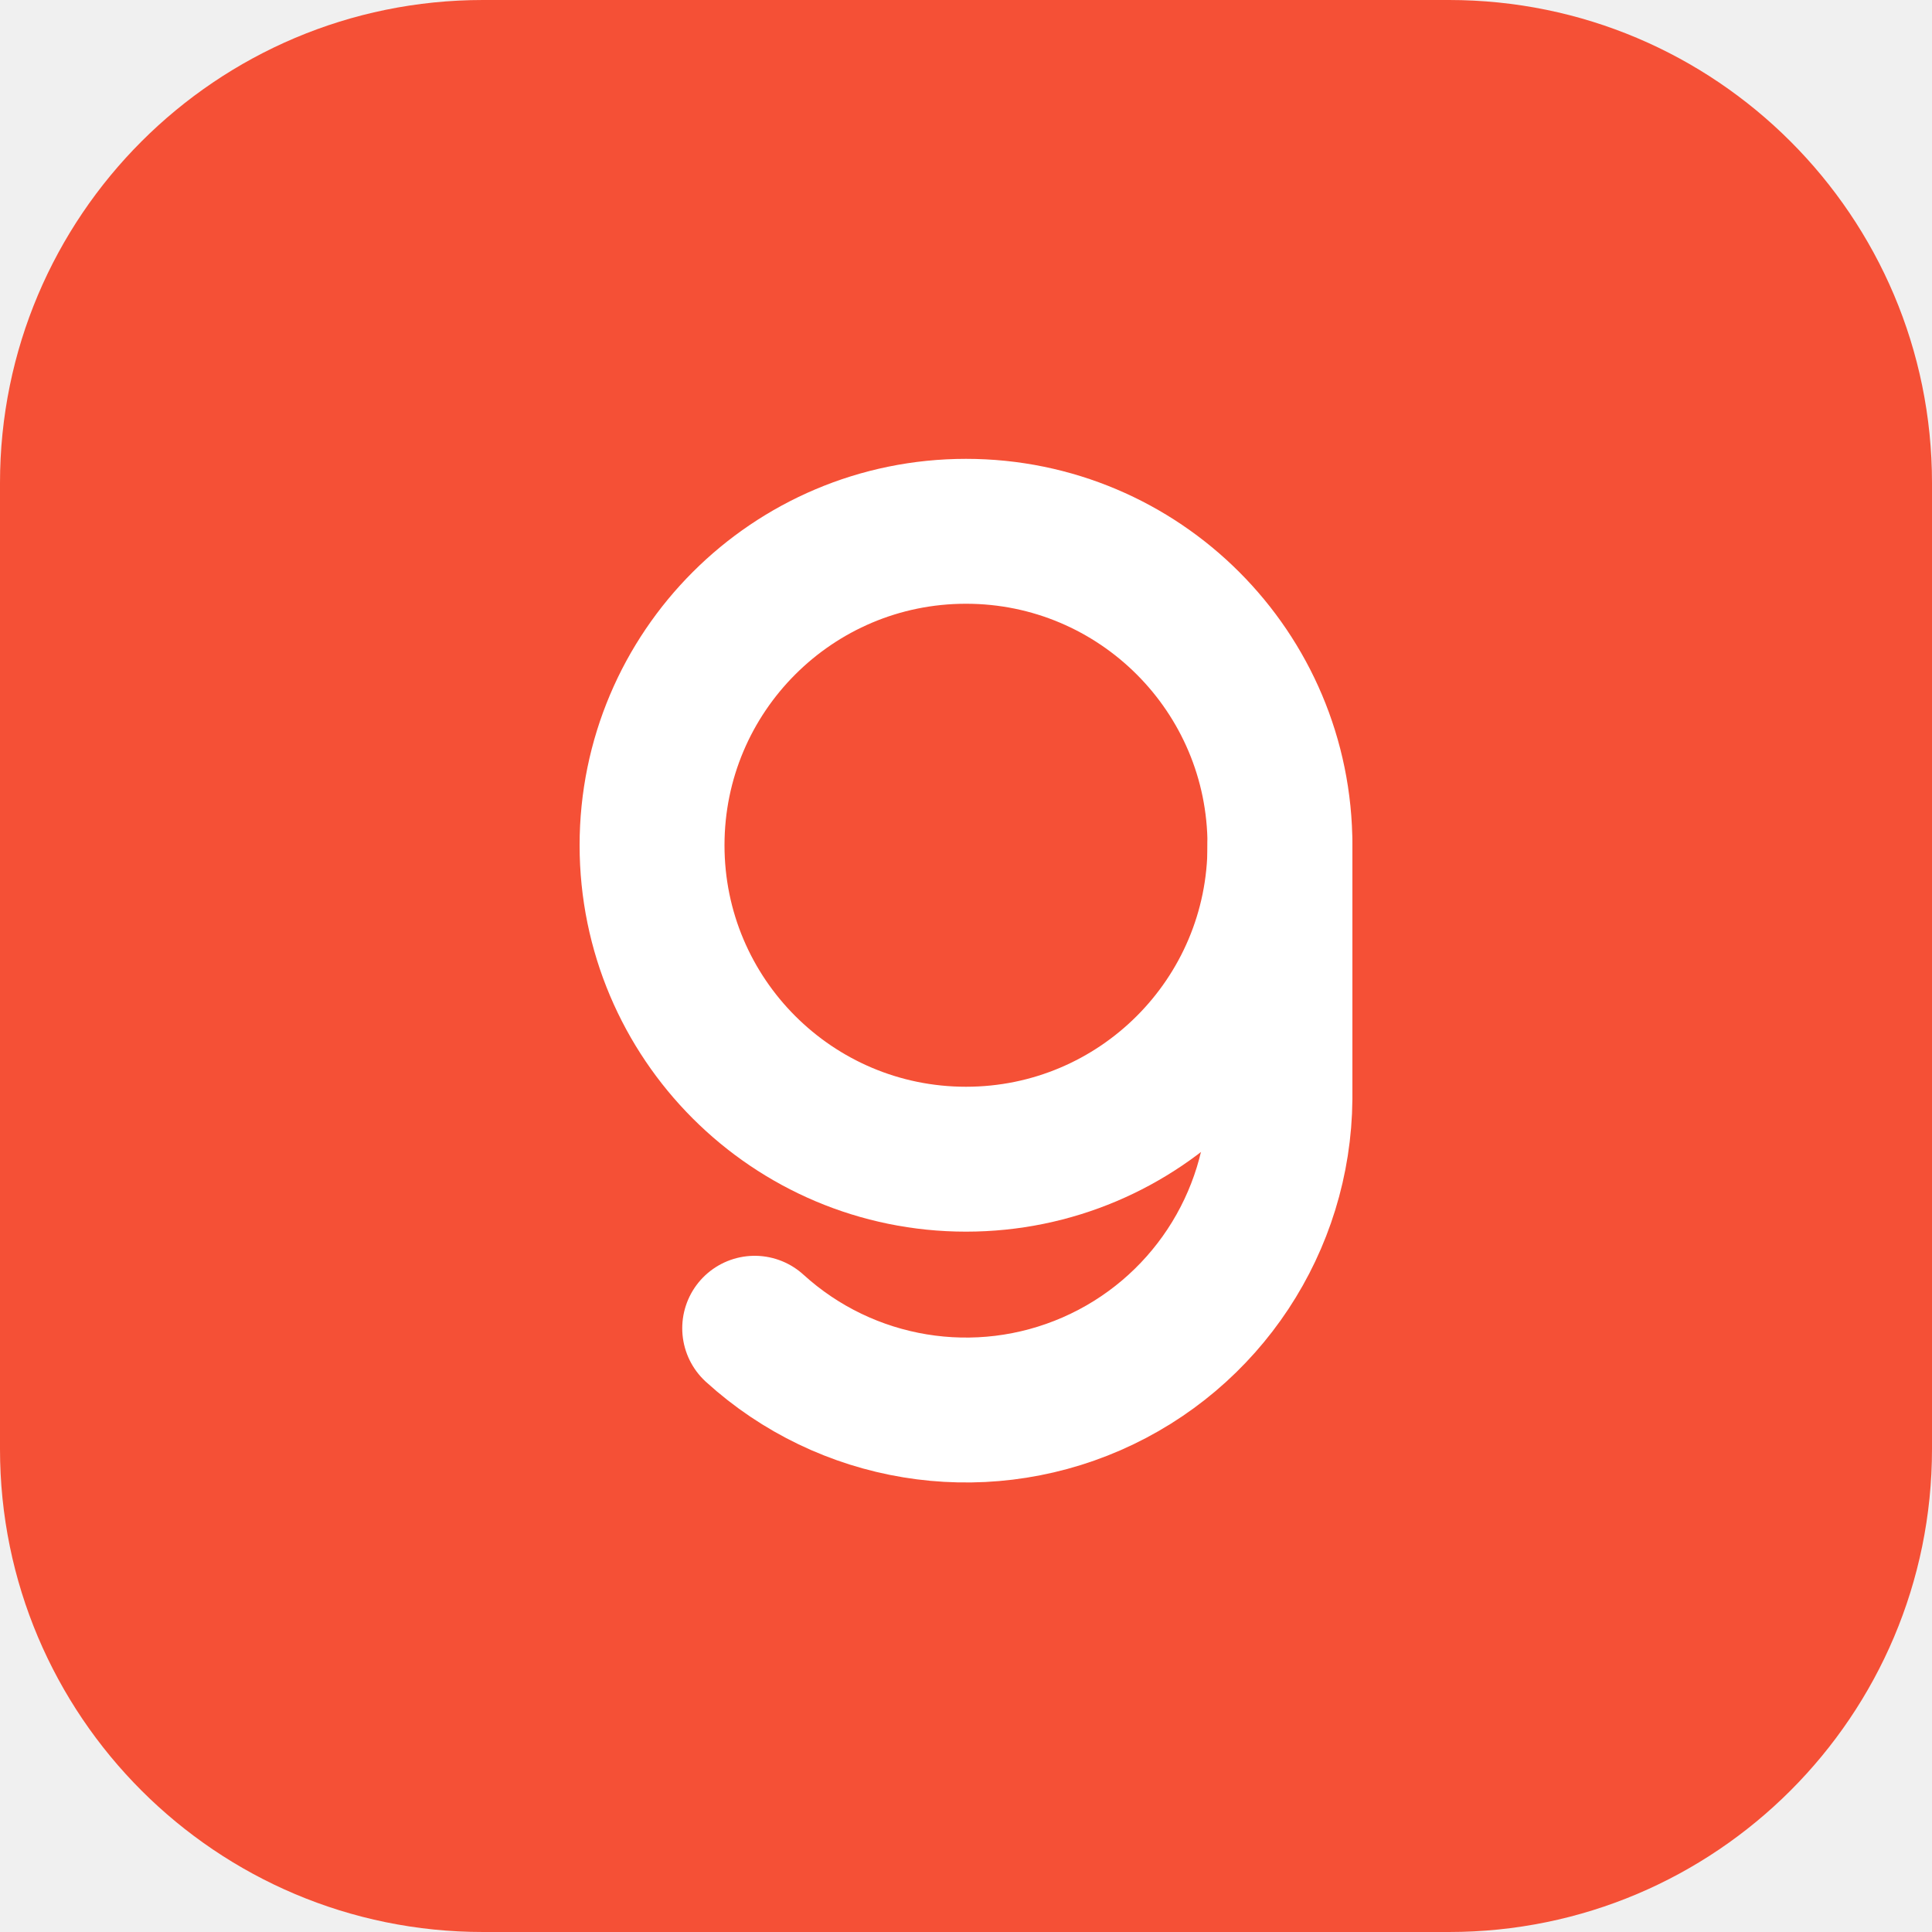
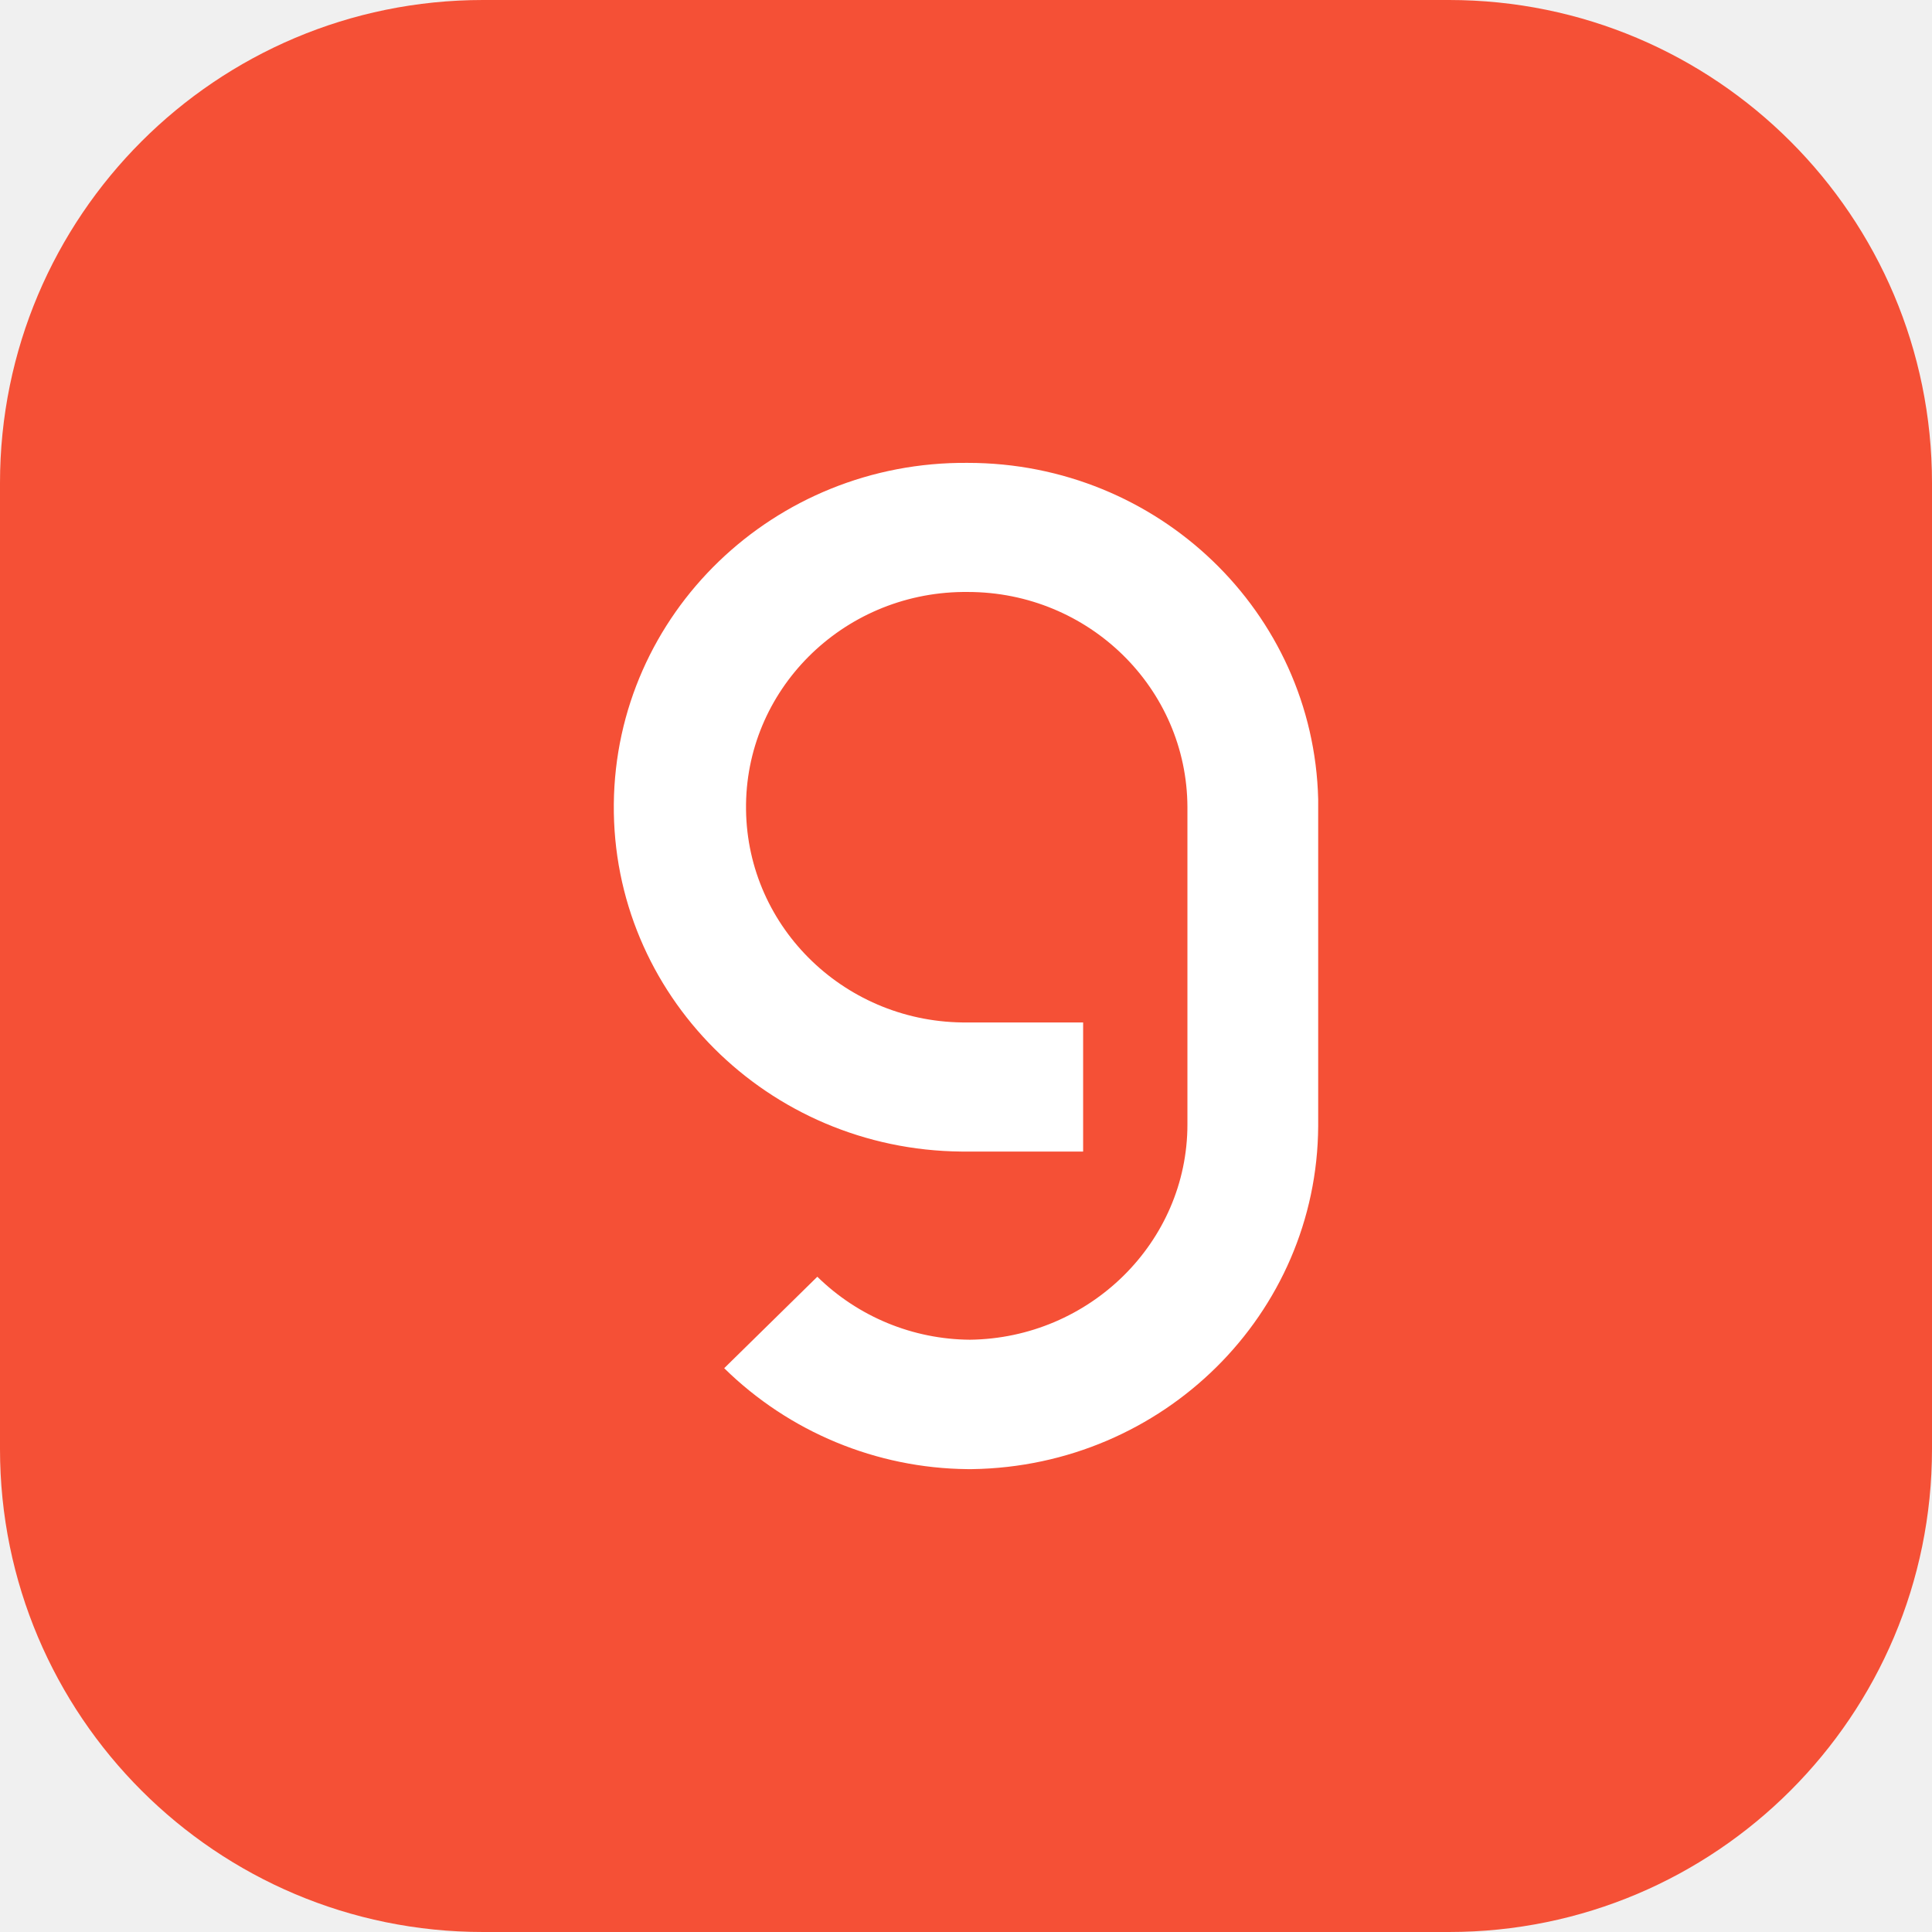
<svg xmlns="http://www.w3.org/2000/svg" viewBox="0 0 32 32" fill="none">
  <rect width="32" height="32" rx="8" fill="#F55036" />
-   <circle cx="16" cy="14" r="5.2" stroke="white" stroke-width="2.4" />
-   <path d="M21.2 14v4.2a5.2 5.2 0 0 1-8.7 3.8" stroke="white" stroke-width="2.4" stroke-linecap="round" />
+   <svg x="6" y="6" width="20" height="20" viewBox="0 0 24 24" fill="#FFFFFF" fill-rule="evenodd">
+     <path d="M12.036 2c-3.853-.035-7 3-7.036 6.781-.035 3.782 3.055 6.872 6.908 6.907h2.42v-2.566h-2.292c-2.407.028-4.38-1.866-4.408-4.23-.029-2.362 1.901-4.298 4.308-4.326h.1c2.407 0 4.358 1.915 4.365 4.278v6.305c0 2.342-1.944 4.25-4.323 4.279a4.375 4.375 0 01-3.033-1.252l-1.851 1.818A7 7 0 0012.029 22h.092c3.803-.056 6.858-3.083 6.879-6.816v-6.5C18.907 4.963 15.817 2 12.036 2z" />
+   </svg>
</svg>
